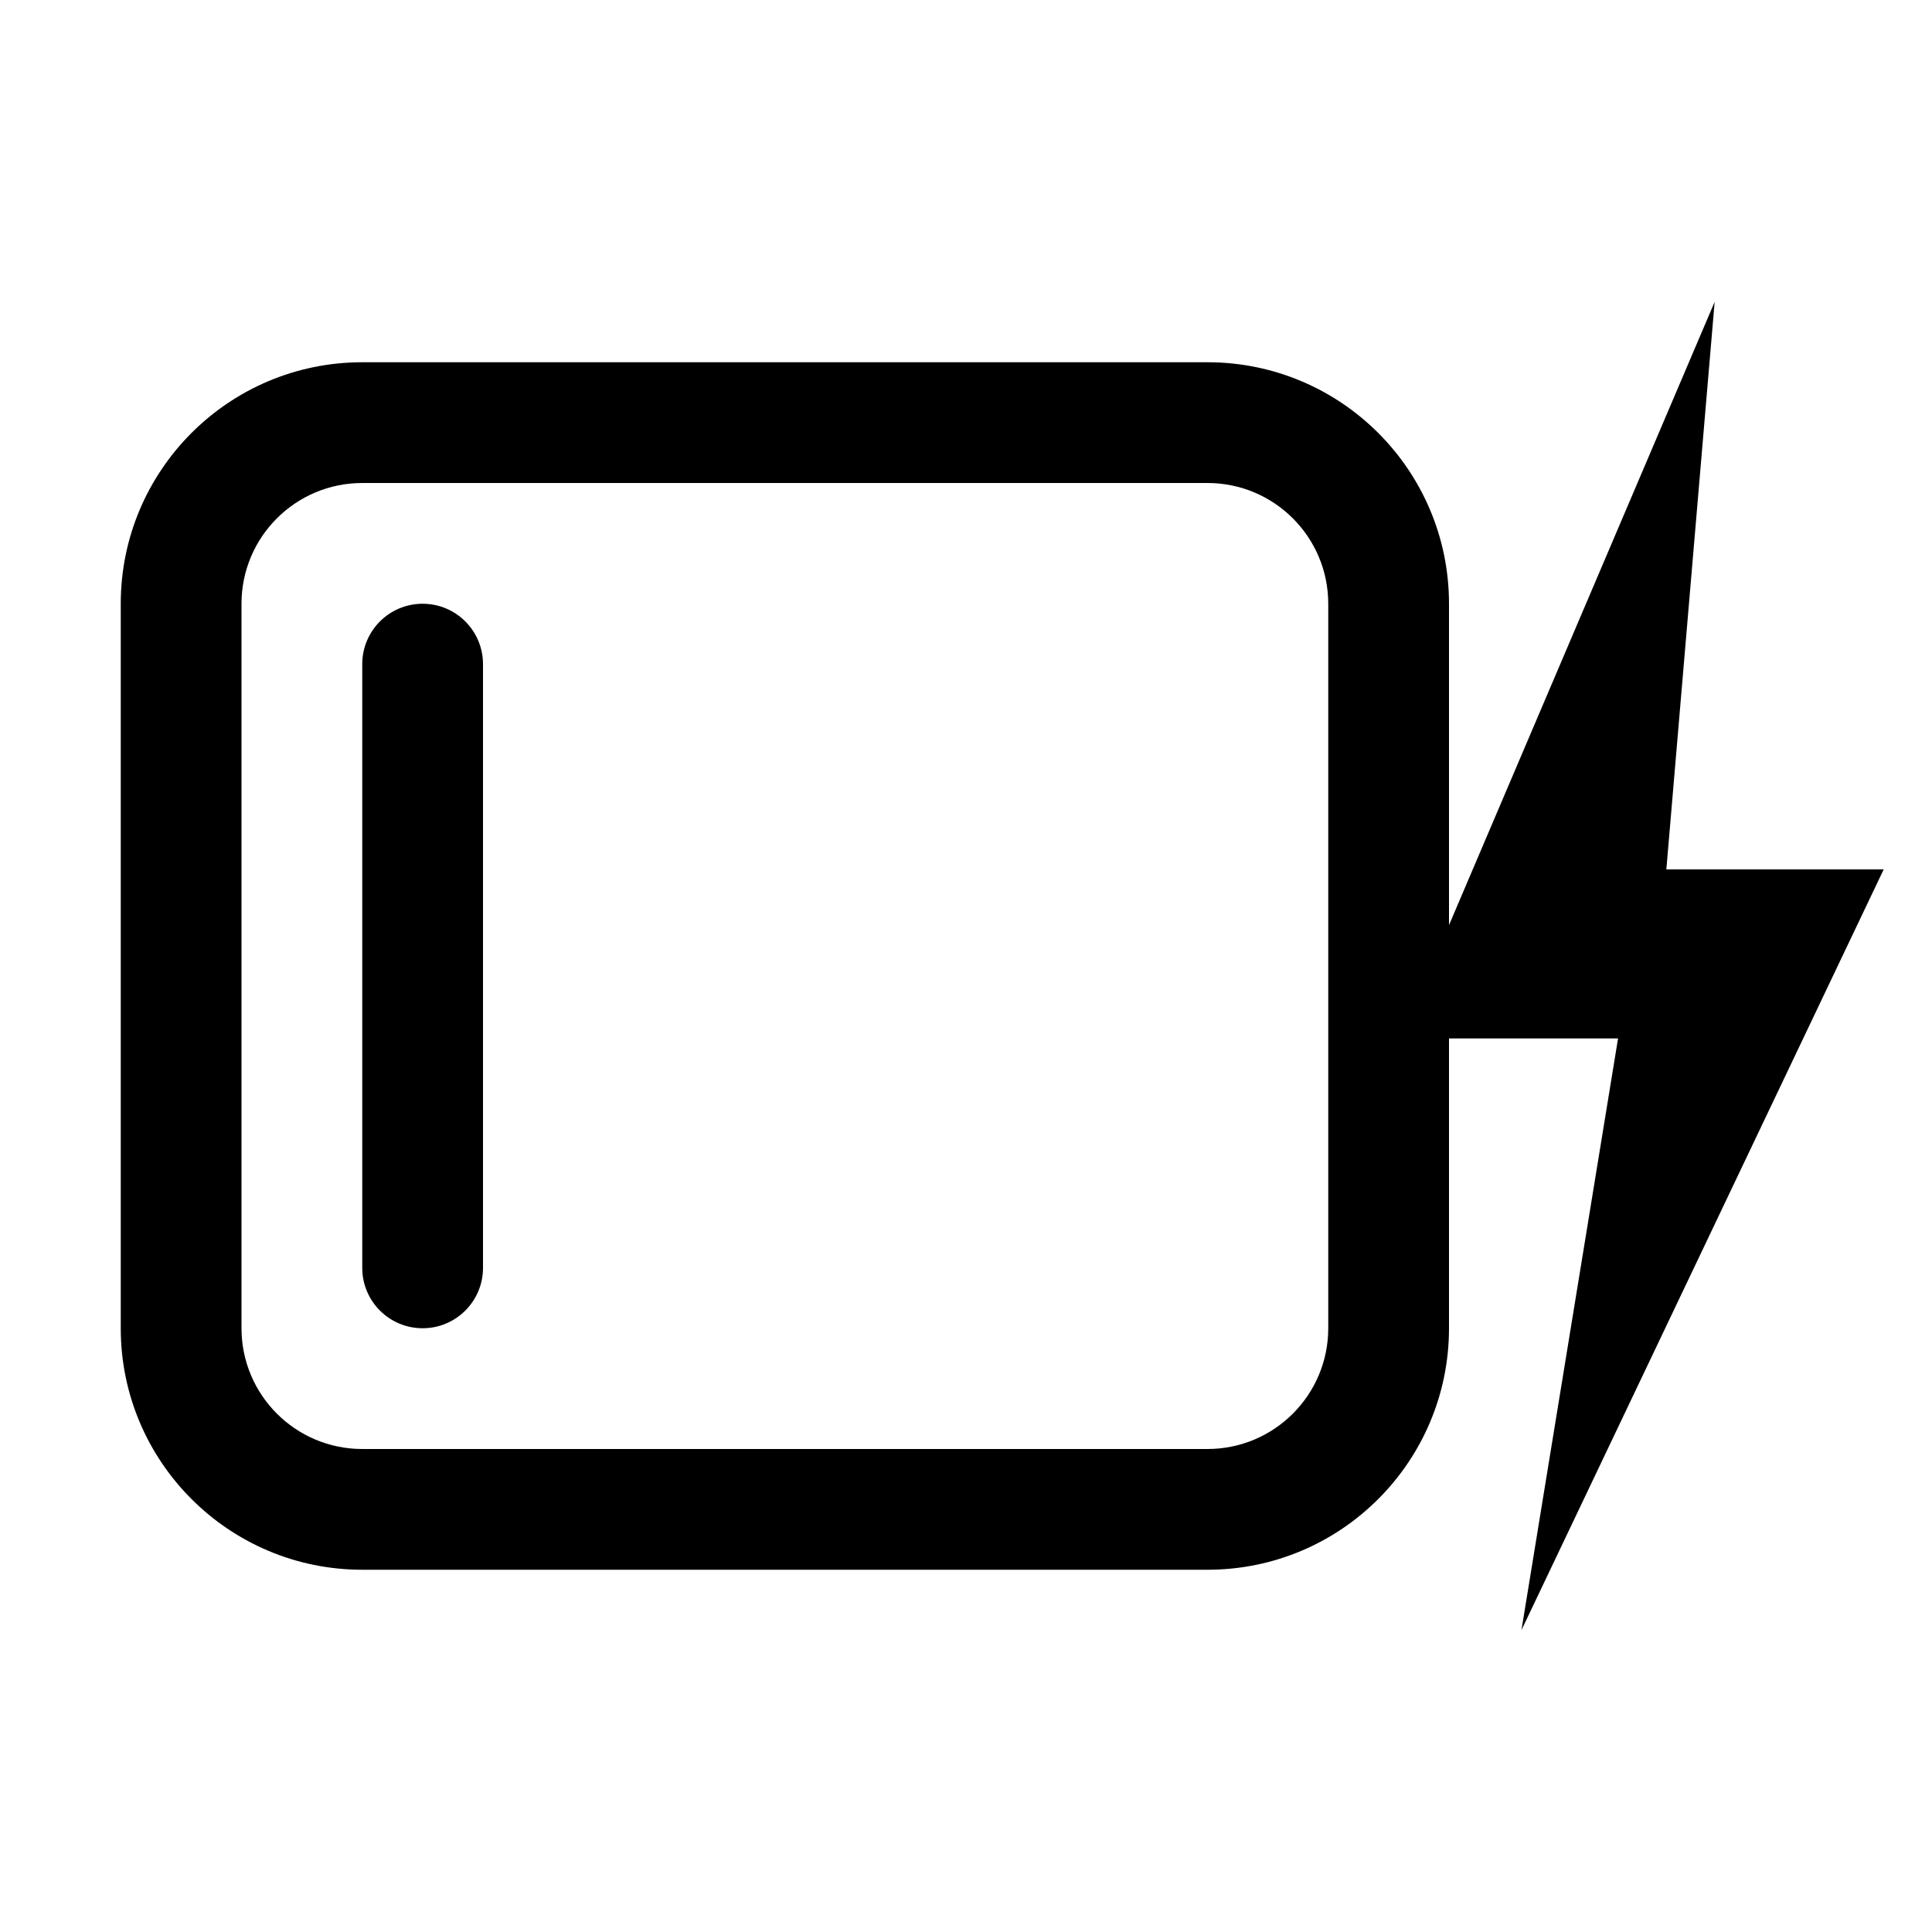
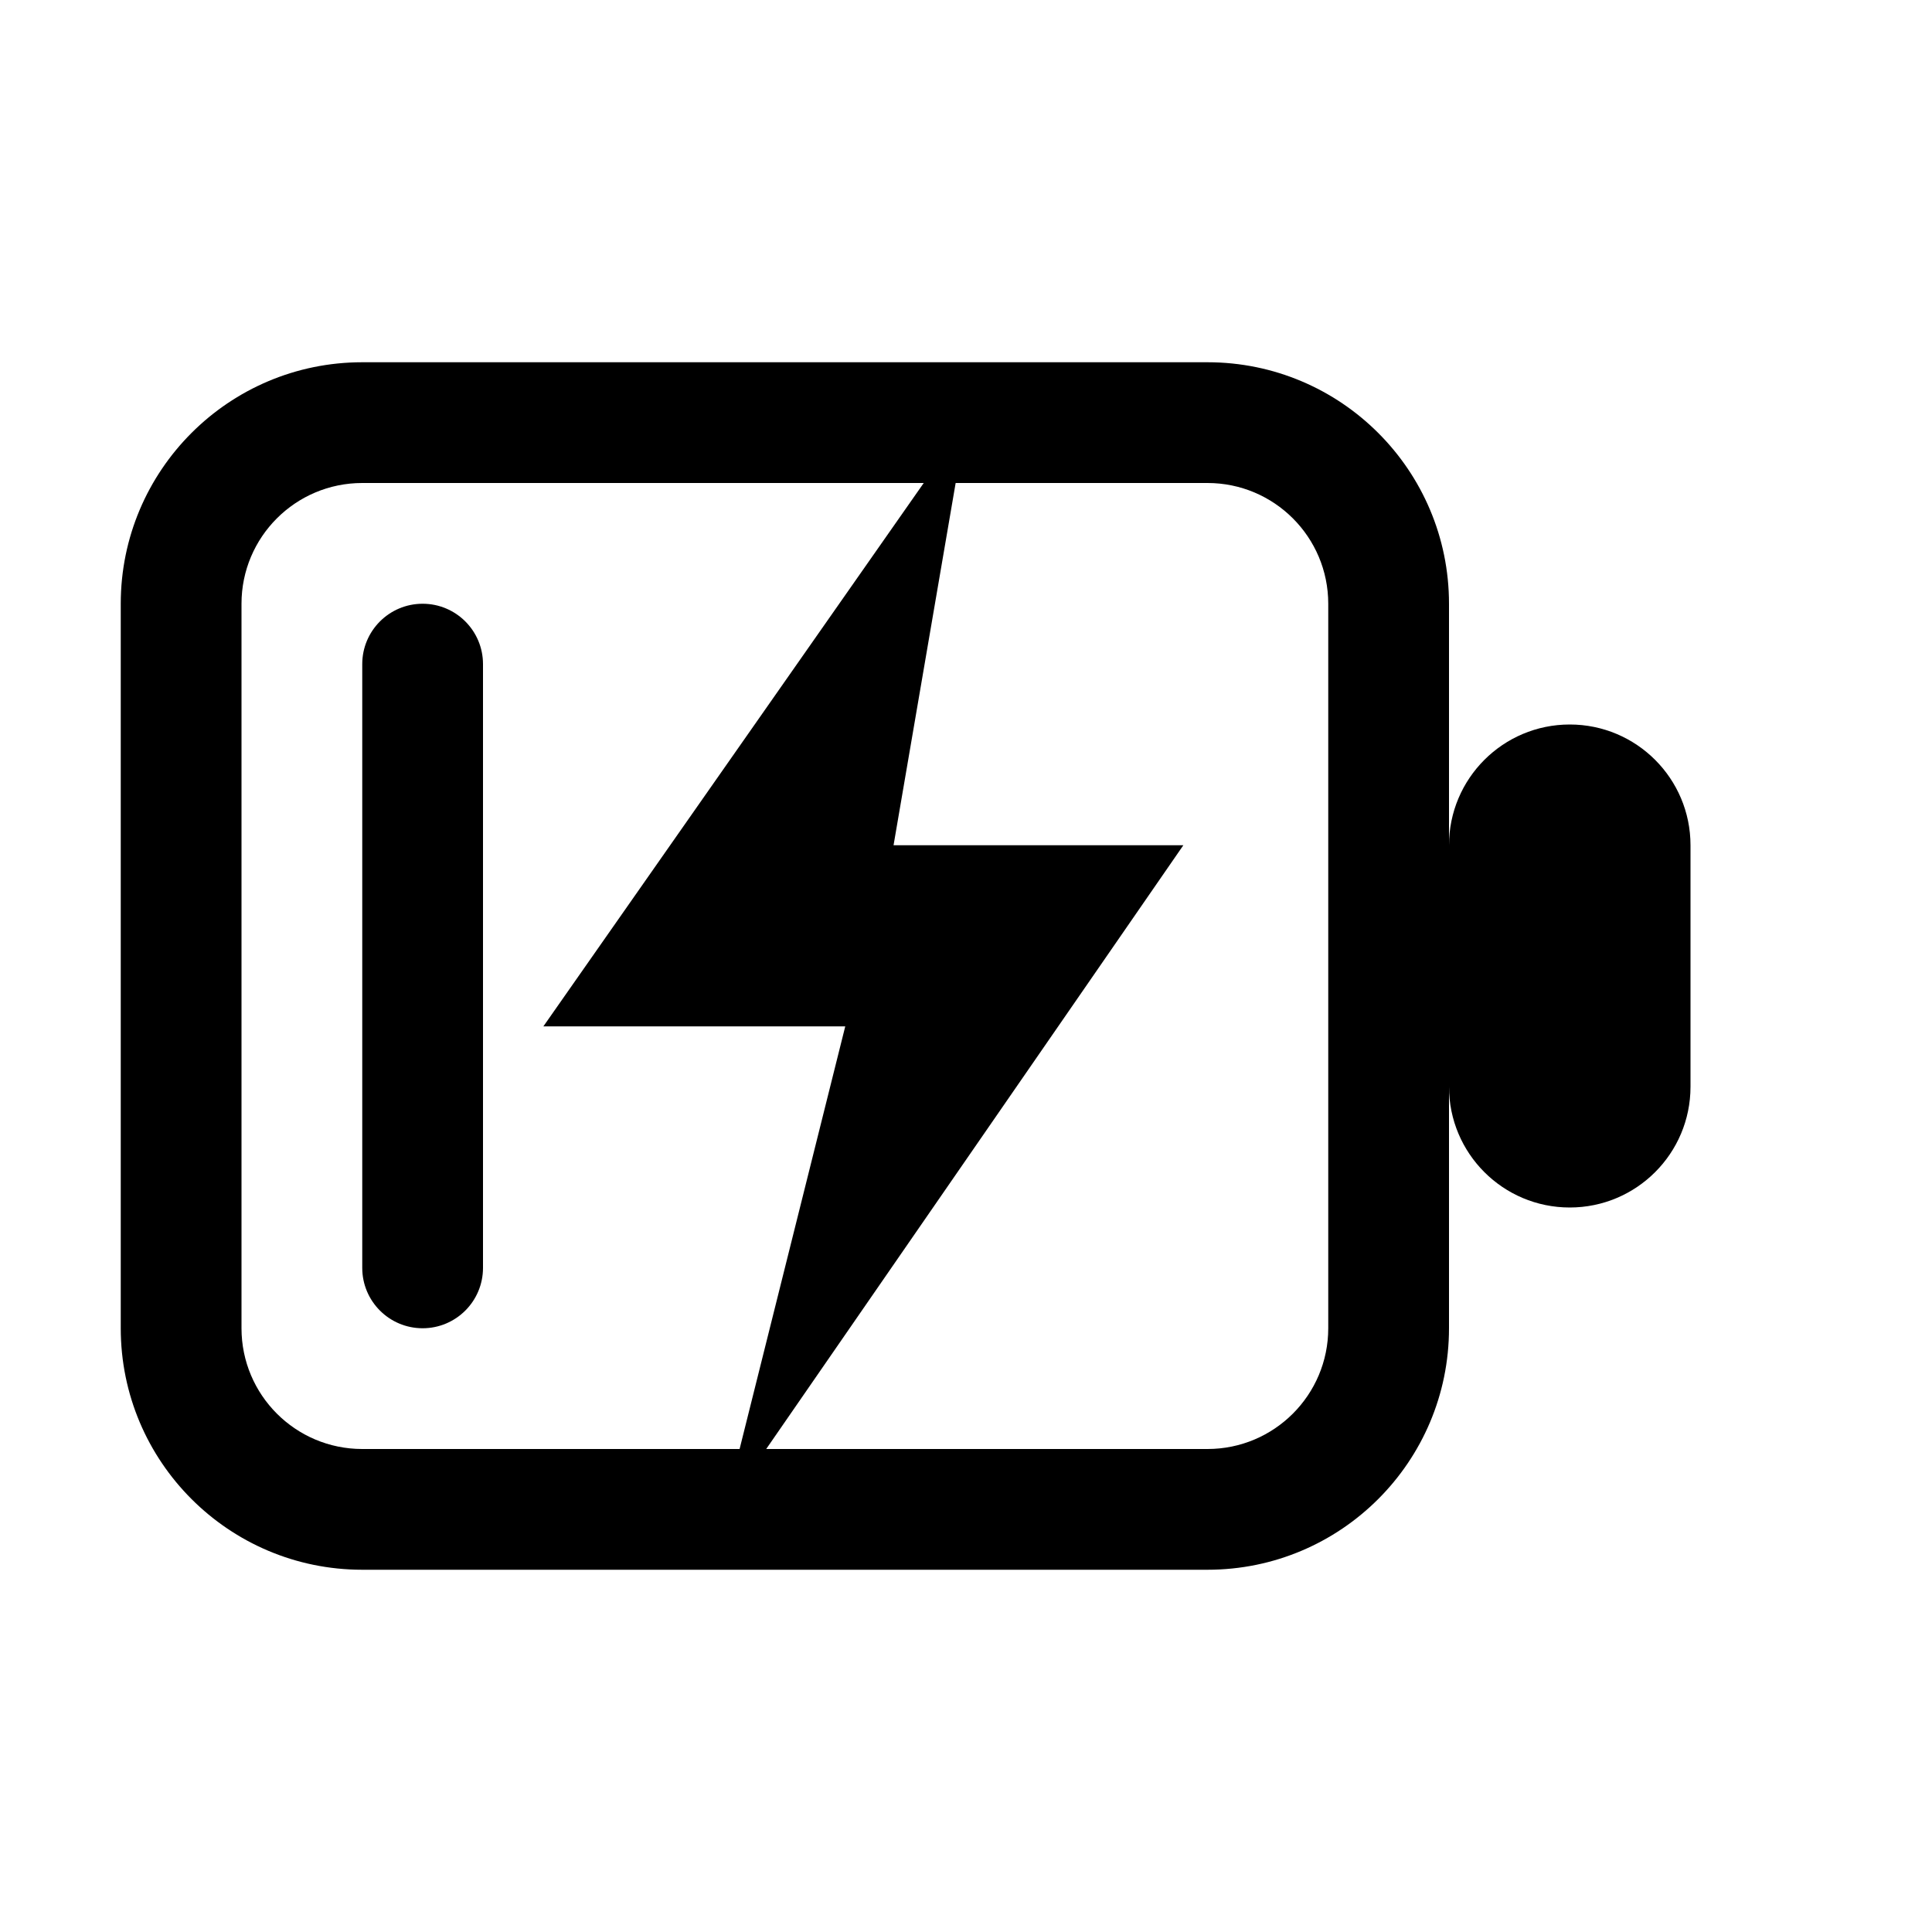
<svg xmlns="http://www.w3.org/2000/svg" width="16" height="16" viewBox="0 0 16 16">
-   <path fill-rule="evenodd" fill="#000000" d="M3 3h7a2 2 0 0 1 2 2v6a2 2 0 0 1 -2 2h-7a2 2 0 0 1 -2 -2v-6a2 2 0 0 1 2 -2zM3 4h7a1 1 0 0 1 1 1v6a1 1 0 0 1 -1 1h-7a1 1 0 0 1 -1 -1v-6a1 1 0 0 1 1 -1z" />
-   <path fill="#000000" d="M3.5 5h0a0.5 0.5 0 0 1 0.5 0.5v5a0.5 0.5 0 0 1 -0.5 0.5h-0a0.5 0.5 0 0 1 -0.5 -0.5v-5a0.5 0.5 0 0 1 0.5 -0.5z" />
-   <path class="success" fill="#000000" d="M14.2 2.5L11.6 8.6L13.4 8.6L12.6 13.5L15.6 7.2L13.8 7.2z" />
+   <defs>
+     <clipPath id="hole">
+       <path clip-rule="evenodd" fill-rule="evenodd" d="M0 0H16V16H0zM8 3.5L4.5 8.5L7 8.5L6 12.5L9.8 7L7.4 7z" />
+     </clipPath>
+     <clipPath id="empty">
+       <path d="M4 0h16v16h-16z" />
+     </clipPath>
+   </defs>
+   <path fill-rule="evenodd" fill="#000000" d="M3 3h7a2 2 0 0 1 2 2v6a2 2 0 0 1 -2 2h-7a2 2 0 0 1 -2 -2v-6a2 2 0 0 1 2 -2zM3 4h7a1 1 0 0 1 1 1v6a1 1 0 0 1 -1 1h-7a1 1 0 0 1 -1 -1v-6a1 1 0 0 1 1 -1zM13 6h0a1 1 0 0 1 1 1v2a1 1 0 0 1 -1 1h0a1 1 0 0 1 -1 -1v-2a1 1 0 0 1 1 -1z" />
+   <g clip-path="url(#hole)">
+     <path fill="#000000" d="M3.5 5h0a0.5 0.5 0 0 1 0.5 0.5v5a0.5 0.5 0 0 1 -0.5 0.5h-0a0.5 0.5 0 0 1 -0.5 -0.5v-5a0.5 0.5 0 0 1 0.5 -0.5z" />
+   </g>
+   <g clip-path="url(#empty)">
+     <path fill="#000000" class="success" d="M8 3.5L4.5 8.5L7 8.5L6 12.5L9.8 7L7.4 7z" />
+   </g>
</svg>
